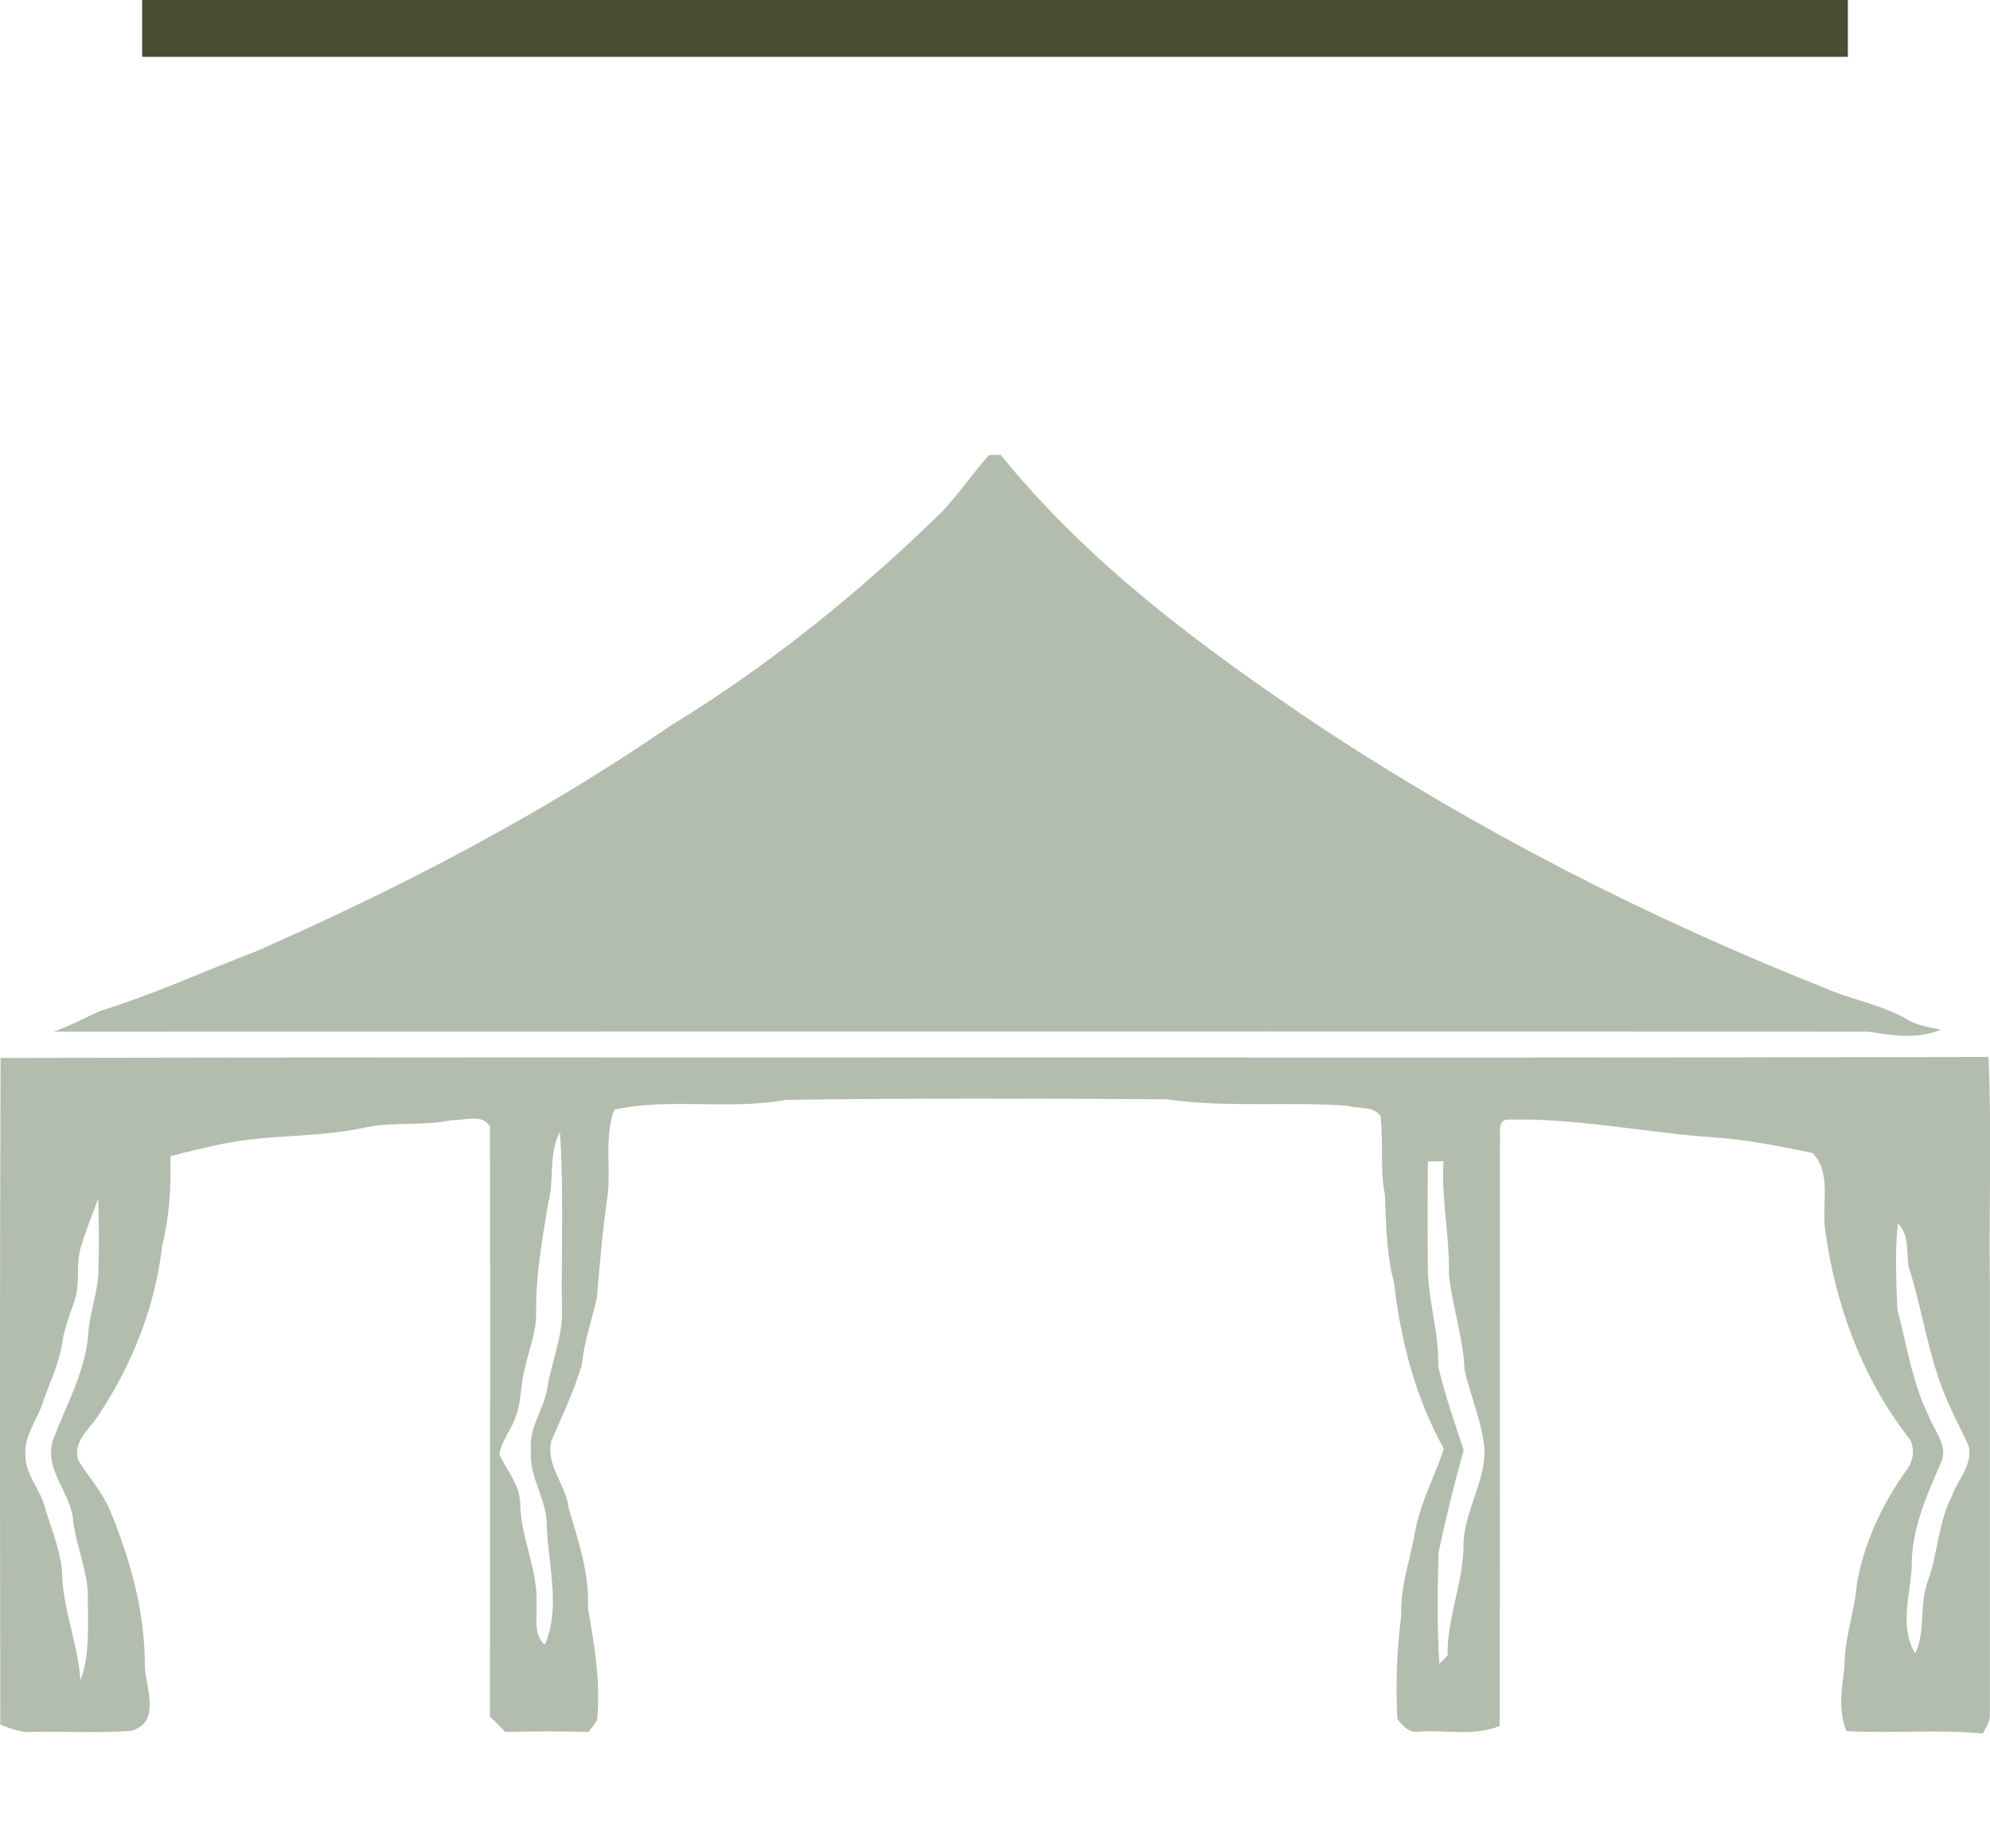
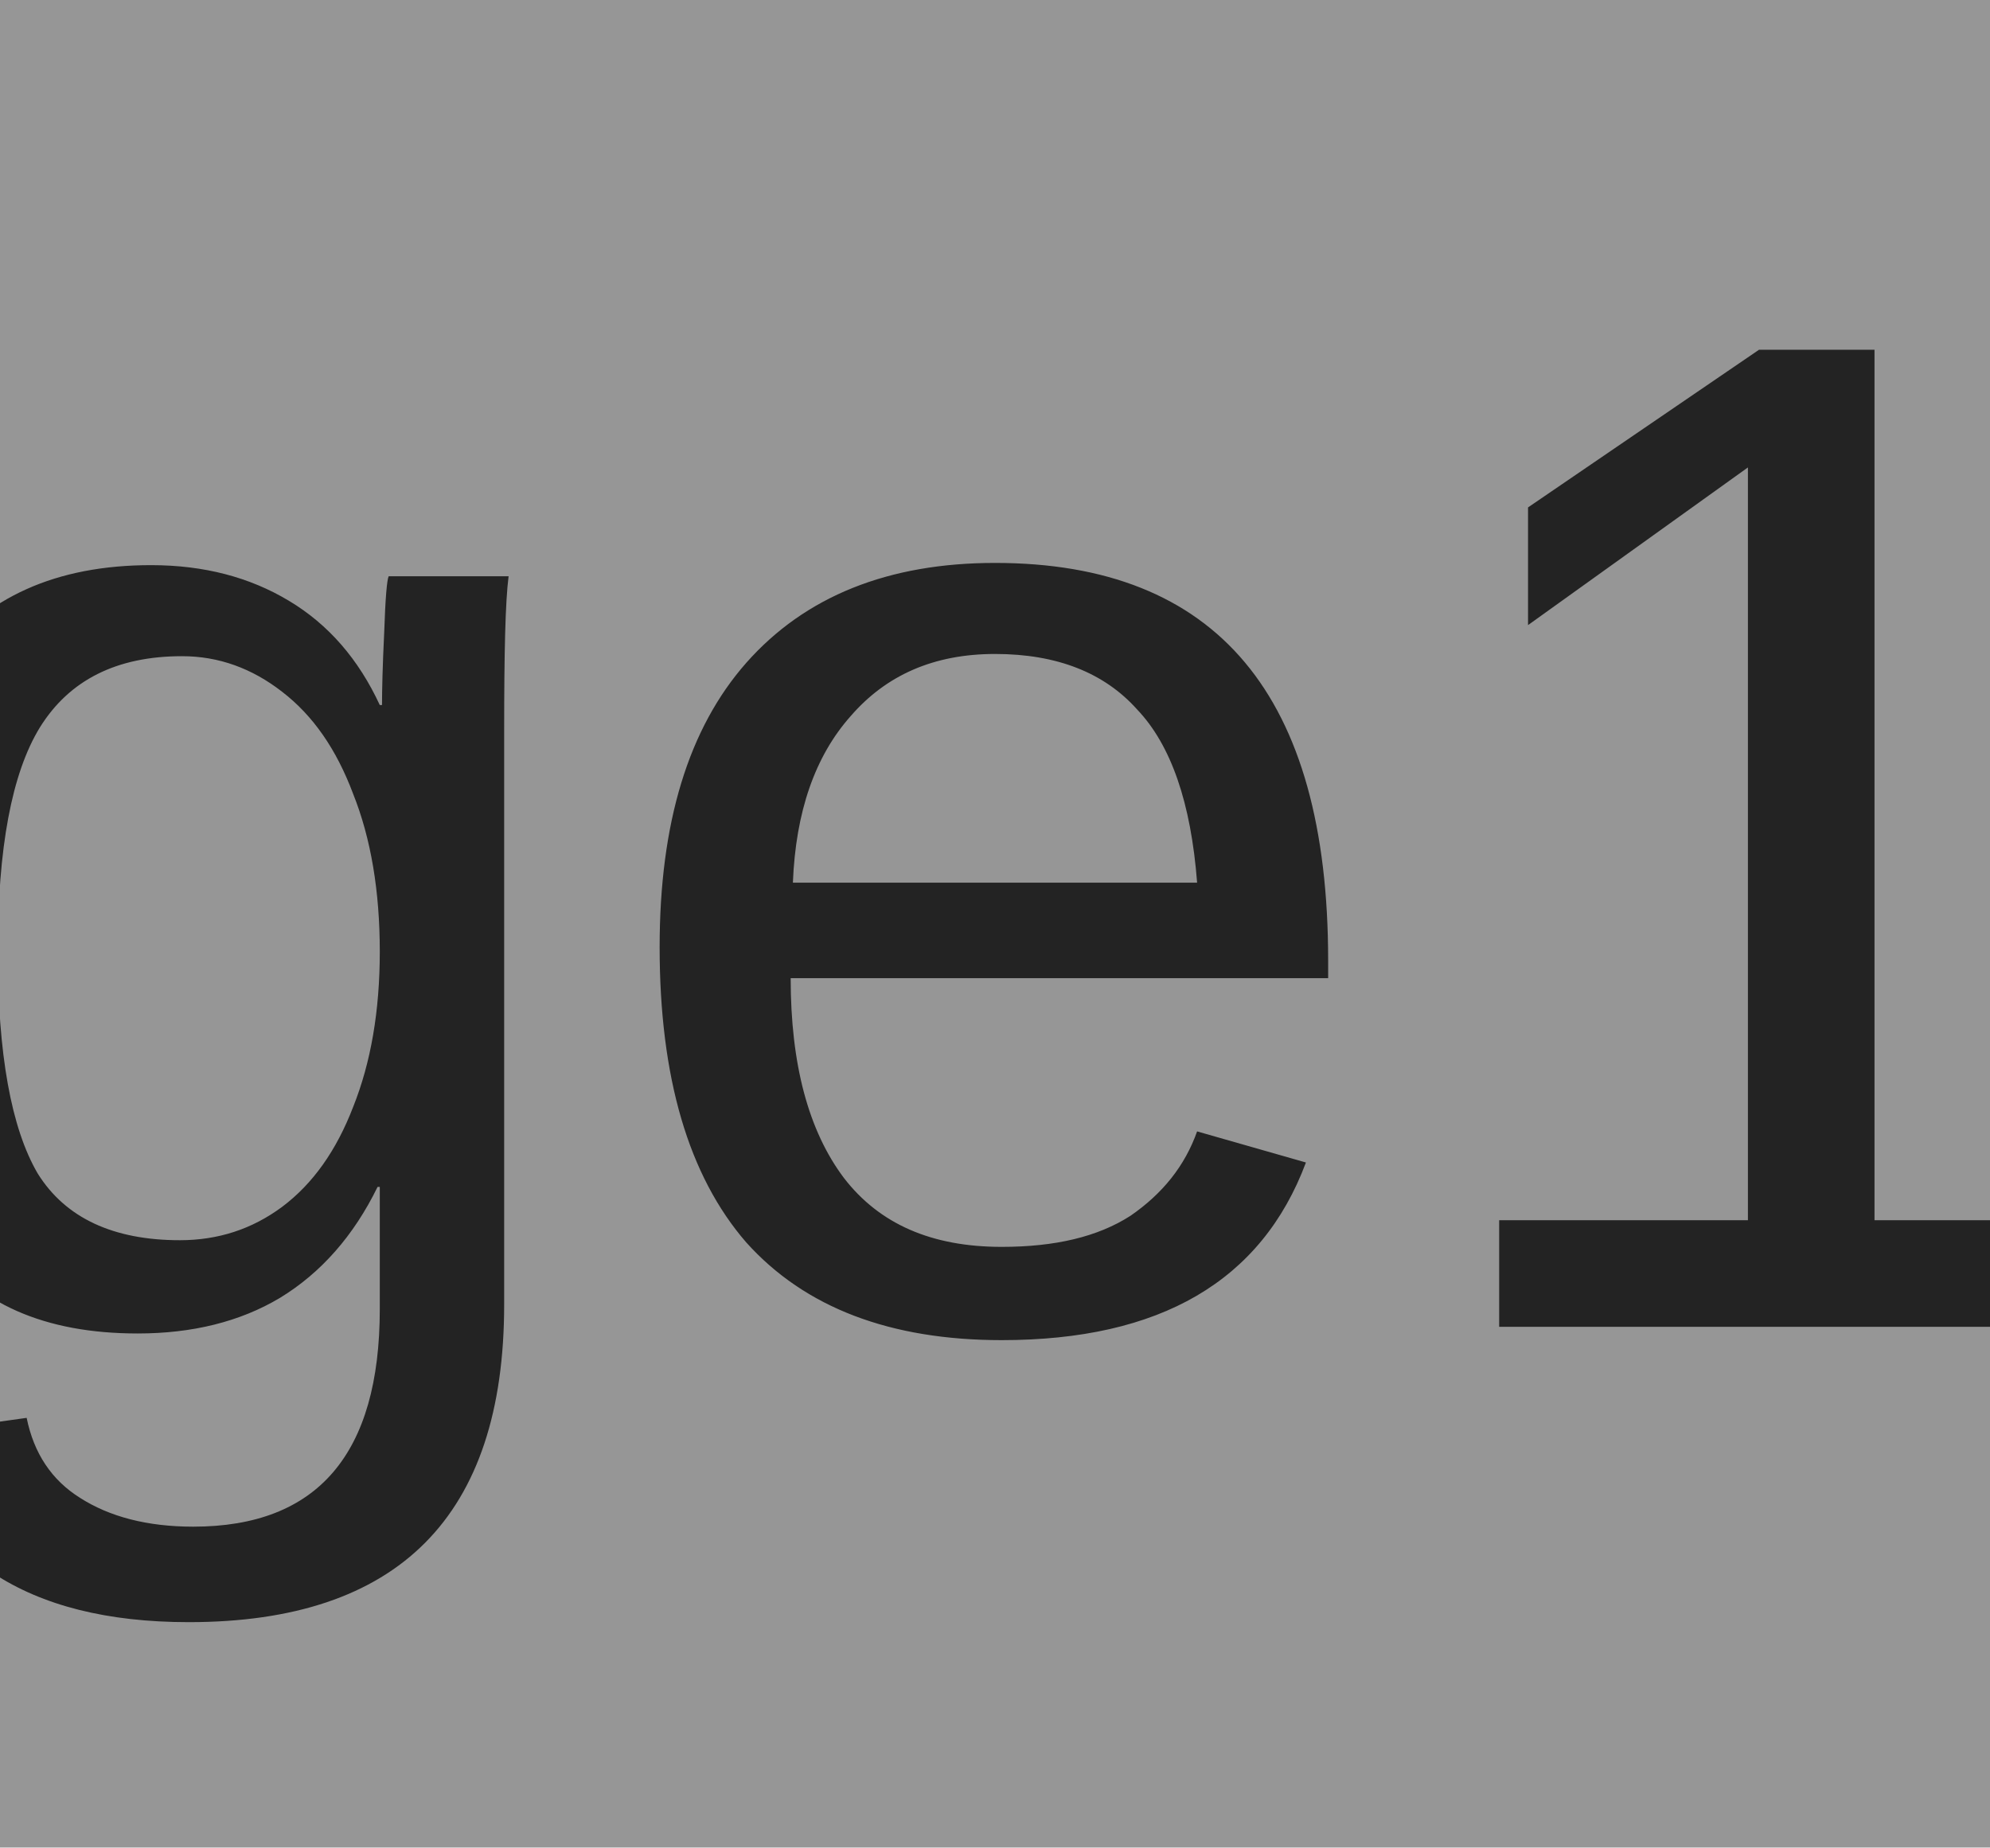
- <svg xmlns="http://www.w3.org/2000/svg" width="14" height="13" viewBox="0 0 14 13" fill="none">
-   <path d="M6.961 3.202C6.981 3.202 7.021 3.201 7.04 3.2C7.66 3.969 8.465 4.561 9.277 5.107C10.391 5.843 11.585 6.454 12.823 6.946C13.021 7.035 13.24 7.067 13.428 7.179C13.497 7.219 13.578 7.228 13.653 7.245C13.488 7.315 13.314 7.286 13.143 7.259C8.887 7.257 4.631 7.259 0.376 7.259C0.492 7.22 0.598 7.16 0.709 7.112C1.078 6.998 1.43 6.836 1.792 6.698C2.809 6.251 3.799 5.738 4.715 5.108C5.41 4.683 6.047 4.169 6.628 3.6C6.747 3.474 6.843 3.329 6.959 3.201L6.961 3.202Z" fill="#B2BDAE" />
-   <path d="M0.004 7.444C4.665 7.434 9.326 7.448 13.989 7.437C14.013 7.967 13.992 8.499 13.999 9.029C13.999 10.039 13.999 11.05 13.999 12.059C14.002 12.111 13.973 12.155 13.949 12.198C13.63 12.167 13.309 12.198 12.99 12.181C12.931 12.035 12.957 11.881 12.976 11.731C12.974 11.53 13.048 11.34 13.064 11.142C13.114 10.856 13.24 10.588 13.407 10.352C13.463 10.285 13.481 10.175 13.419 10.105C13.097 9.688 12.911 9.174 12.84 8.653C12.815 8.475 12.888 8.256 12.752 8.113C12.521 8.066 12.292 8.018 12.056 8.003C11.57 7.969 11.089 7.865 10.6 7.878C10.527 7.892 10.562 7.988 10.552 8.04C10.552 9.408 10.554 10.777 10.55 12.145C10.372 12.218 10.175 12.172 9.988 12.184C9.918 12.198 9.867 12.146 9.83 12.093C9.819 11.85 9.827 11.606 9.858 11.365C9.85 11.168 9.919 10.984 9.952 10.794C9.988 10.584 10.091 10.395 10.158 10.194C9.959 9.838 9.853 9.432 9.808 9.028C9.753 8.824 9.752 8.616 9.743 8.408C9.707 8.225 9.734 8.036 9.712 7.852C9.661 7.78 9.558 7.805 9.484 7.781C9.058 7.749 8.627 7.796 8.202 7.735C7.311 7.729 6.419 7.727 5.529 7.739C5.129 7.813 4.717 7.722 4.321 7.808C4.253 7.995 4.295 8.196 4.277 8.392C4.242 8.637 4.219 8.884 4.199 9.133C4.162 9.291 4.109 9.445 4.092 9.609C4.037 9.79 3.955 9.963 3.88 10.136C3.835 10.311 3.983 10.445 4.001 10.612C4.068 10.841 4.148 11.071 4.136 11.314C4.182 11.574 4.226 11.837 4.201 12.101C4.185 12.132 4.162 12.159 4.141 12.186C3.945 12.182 3.75 12.182 3.554 12.186C3.519 12.149 3.484 12.113 3.447 12.078C3.447 10.694 3.45 9.31 3.447 7.927C3.392 7.832 3.269 7.887 3.18 7.881C2.975 7.926 2.762 7.889 2.557 7.936C2.225 8.007 1.882 7.98 1.55 8.052C1.433 8.076 1.316 8.105 1.199 8.136C1.204 8.346 1.193 8.555 1.142 8.759C1.095 9.178 0.938 9.585 0.706 9.938C0.646 10.045 0.502 10.139 0.553 10.279C0.628 10.399 0.726 10.506 0.779 10.64C0.921 10.986 1.022 11.355 1.019 11.733C1.03 11.881 1.13 12.122 0.925 12.178C0.696 12.197 0.465 12.181 0.235 12.186C0.153 12.194 0.077 12.164 0.002 12.135C0 10.571 -0.002 9.007 0.004 7.442V7.444ZM3.859 8.452C3.816 8.715 3.767 8.98 3.772 9.248C3.771 9.383 3.717 9.509 3.69 9.639C3.661 9.747 3.669 9.861 3.629 9.965C3.6 10.059 3.527 10.136 3.513 10.235C3.566 10.346 3.656 10.447 3.66 10.579C3.663 10.823 3.788 11.049 3.774 11.293C3.781 11.388 3.75 11.502 3.833 11.573C3.945 11.313 3.858 11.019 3.847 10.746C3.854 10.556 3.716 10.392 3.736 10.199C3.719 10.042 3.83 9.914 3.851 9.763C3.882 9.578 3.961 9.402 3.953 9.213C3.948 8.797 3.967 8.38 3.939 7.965C3.859 8.116 3.899 8.289 3.861 8.45L3.859 8.452ZM10.045 8.172C10.043 8.409 10.042 8.646 10.045 8.883C10.038 9.129 10.126 9.367 10.118 9.614C10.164 9.814 10.234 10.009 10.297 10.204C10.231 10.443 10.171 10.684 10.12 10.926C10.114 11.186 10.109 11.447 10.126 11.707C10.141 11.693 10.17 11.662 10.184 11.648C10.179 11.391 10.289 11.15 10.296 10.892C10.289 10.651 10.448 10.443 10.444 10.202C10.428 10.007 10.345 9.825 10.303 9.636C10.294 9.405 10.214 9.187 10.193 8.958C10.199 8.694 10.139 8.435 10.155 8.17C10.119 8.172 10.082 8.173 10.046 8.172H10.045ZM0.572 8.763C0.536 8.877 0.559 9.001 0.535 9.117C0.504 9.222 0.458 9.322 0.441 9.43C0.42 9.588 0.348 9.73 0.298 9.879C0.257 9.998 0.168 10.105 0.179 10.237C0.175 10.37 0.277 10.471 0.312 10.593C0.355 10.744 0.42 10.891 0.436 11.049C0.438 11.313 0.548 11.561 0.566 11.825C0.633 11.643 0.618 11.448 0.618 11.258C0.624 11.07 0.541 10.896 0.516 10.711C0.506 10.511 0.314 10.353 0.369 10.144C0.461 9.89 0.608 9.645 0.622 9.369C0.634 9.227 0.689 9.091 0.692 8.949C0.698 8.777 0.696 8.606 0.691 8.434C0.652 8.543 0.605 8.652 0.573 8.764L0.572 8.763ZM13.352 8.612C13.33 8.81 13.341 9.011 13.348 9.211C13.414 9.463 13.451 9.724 13.568 9.961C13.608 10.069 13.712 10.176 13.653 10.297C13.55 10.531 13.443 10.776 13.449 11.038C13.435 11.234 13.363 11.453 13.474 11.634C13.551 11.471 13.499 11.286 13.565 11.12C13.634 10.925 13.636 10.711 13.733 10.524C13.774 10.408 13.885 10.302 13.848 10.169C13.797 10.059 13.739 9.952 13.692 9.839C13.565 9.541 13.525 9.217 13.427 8.91C13.411 8.808 13.434 8.693 13.355 8.612H13.352Z" fill="#B2BDAE" />
-   <path d="M1 0.2H13" stroke="#4A4C34" stroke-width="0.4" />
+ <svg xmlns="http://www.w3.org/2000/svg" width="14" height="13" viewBox="0 0 14 13">
+   <rect width="100%" height="100%" fill="#969696" />
+   <text x="50%" y="50%" text-anchor="middle" dominant-baseline="middle" fill="#232323" font-family="Arial, sans-serif" font-size="10">placeholder image1_ceremonia.svg</text>
</svg>
